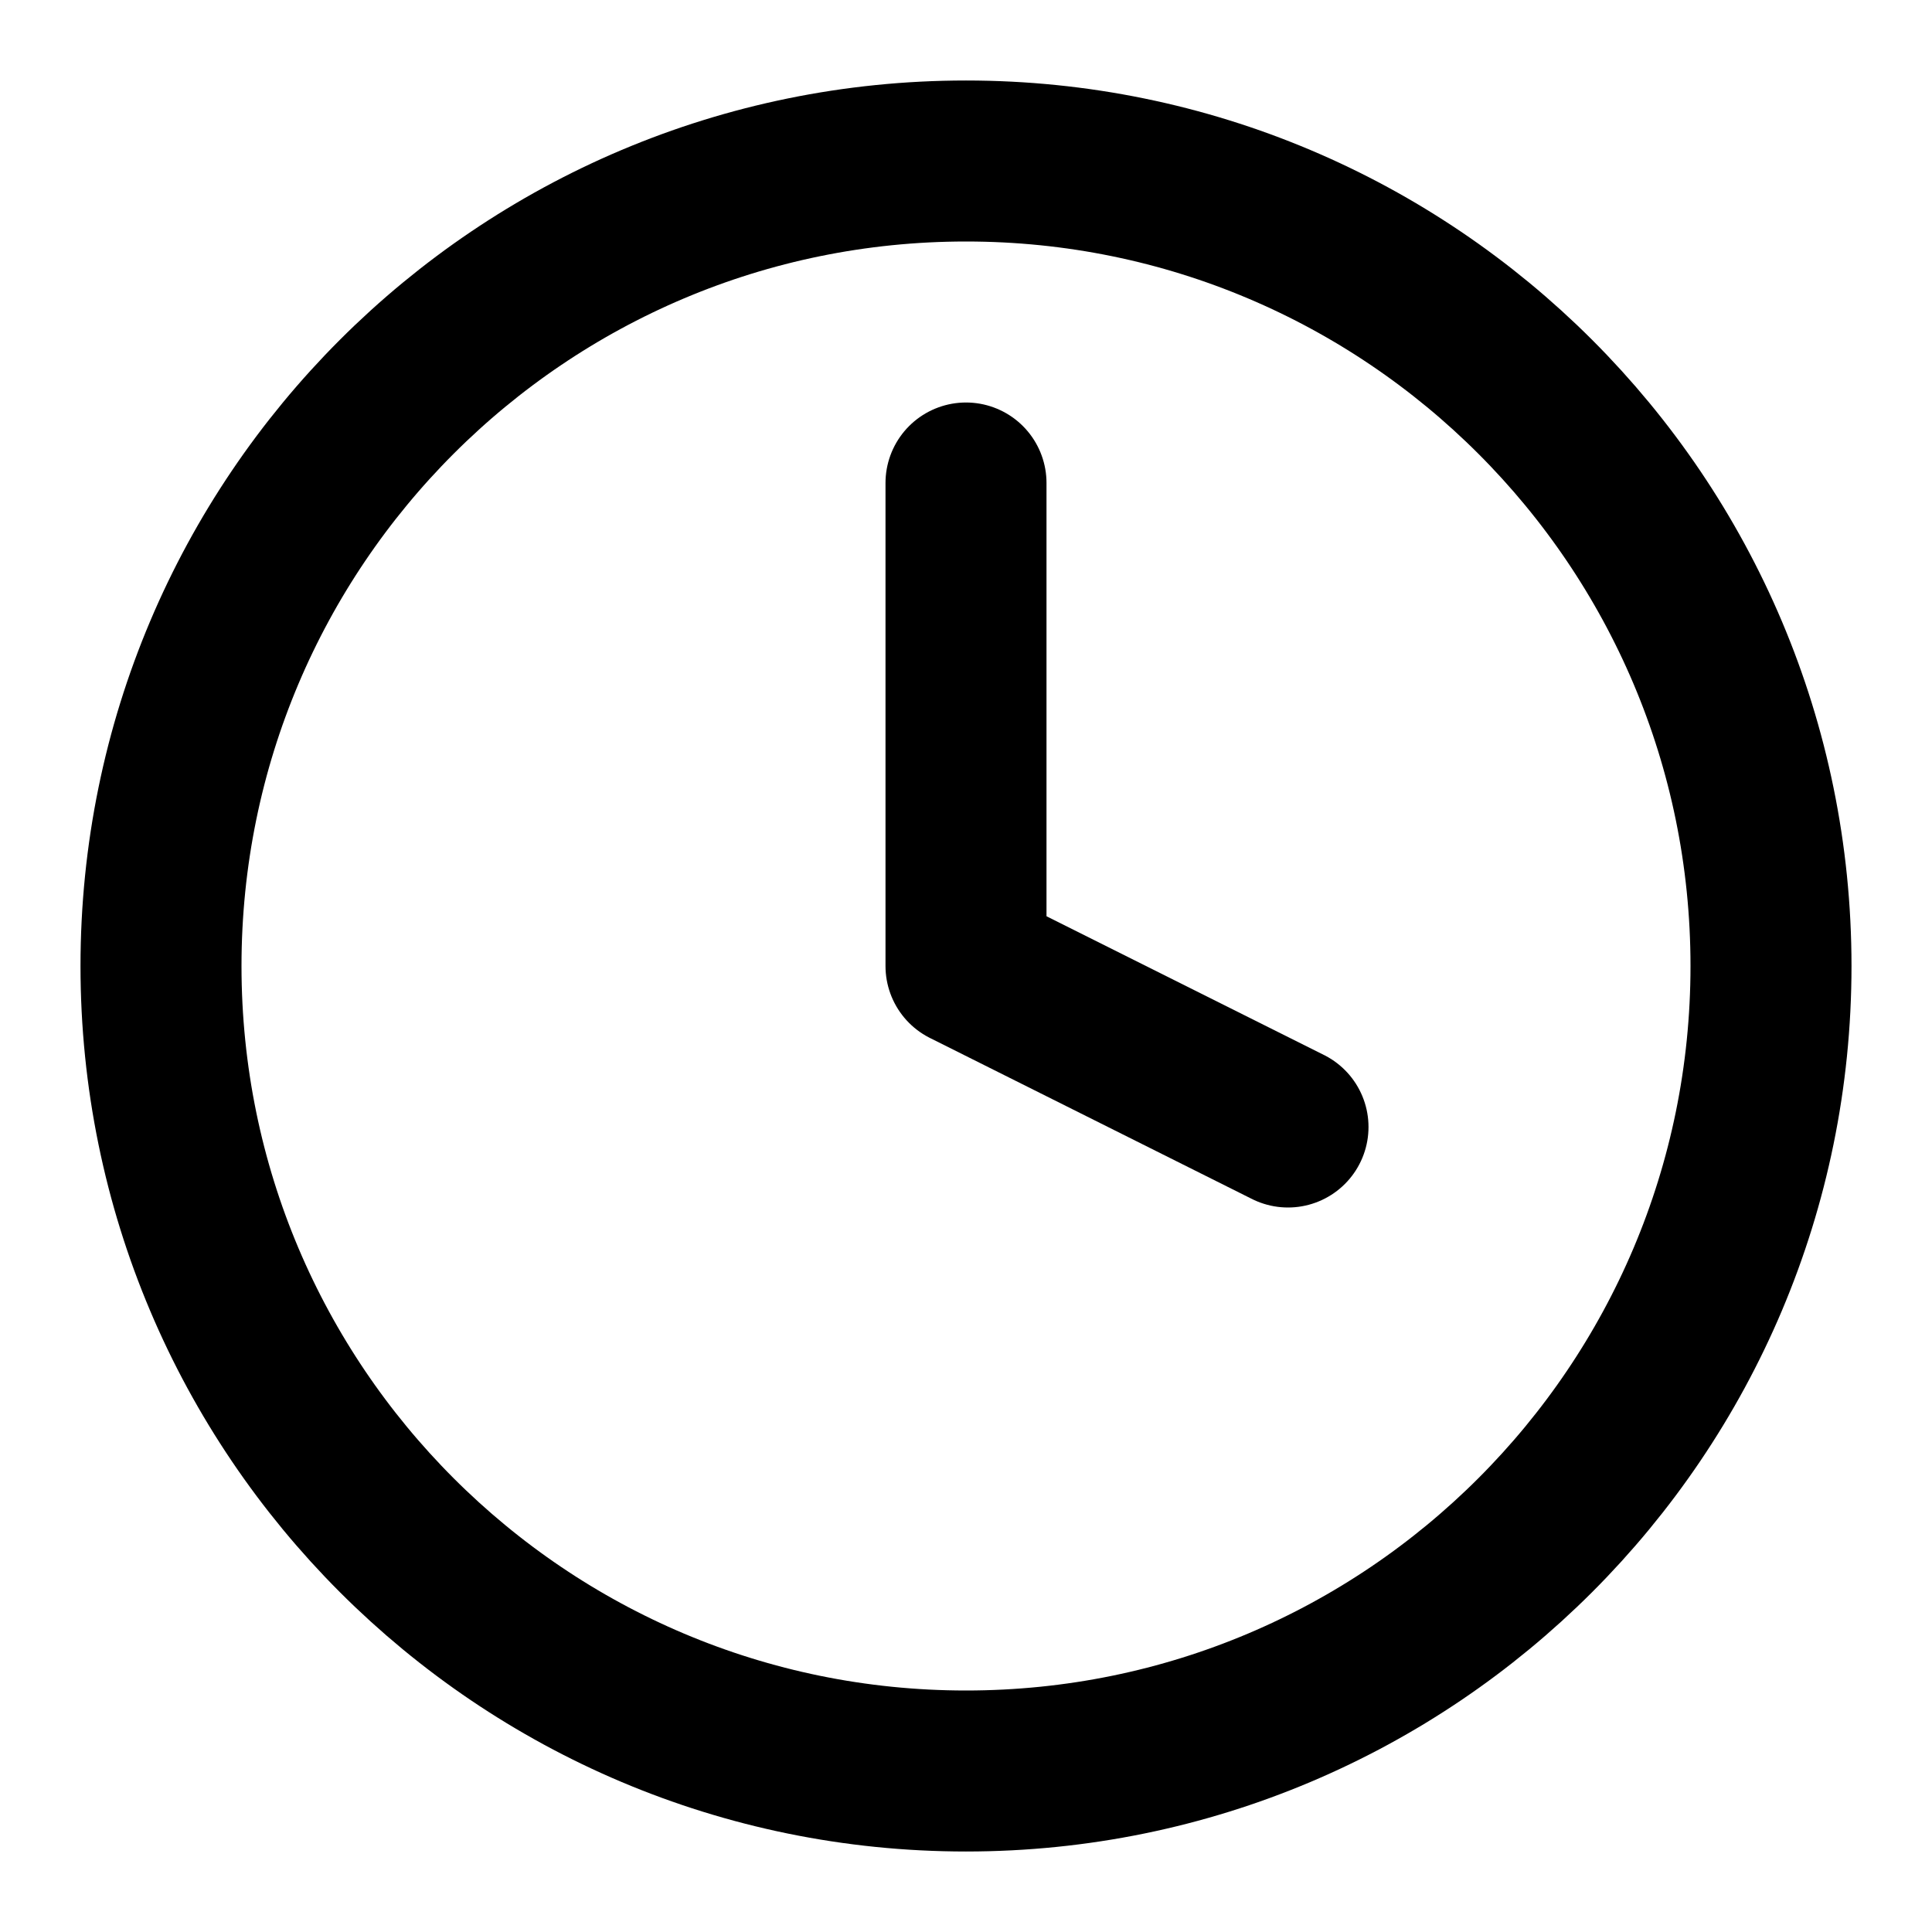
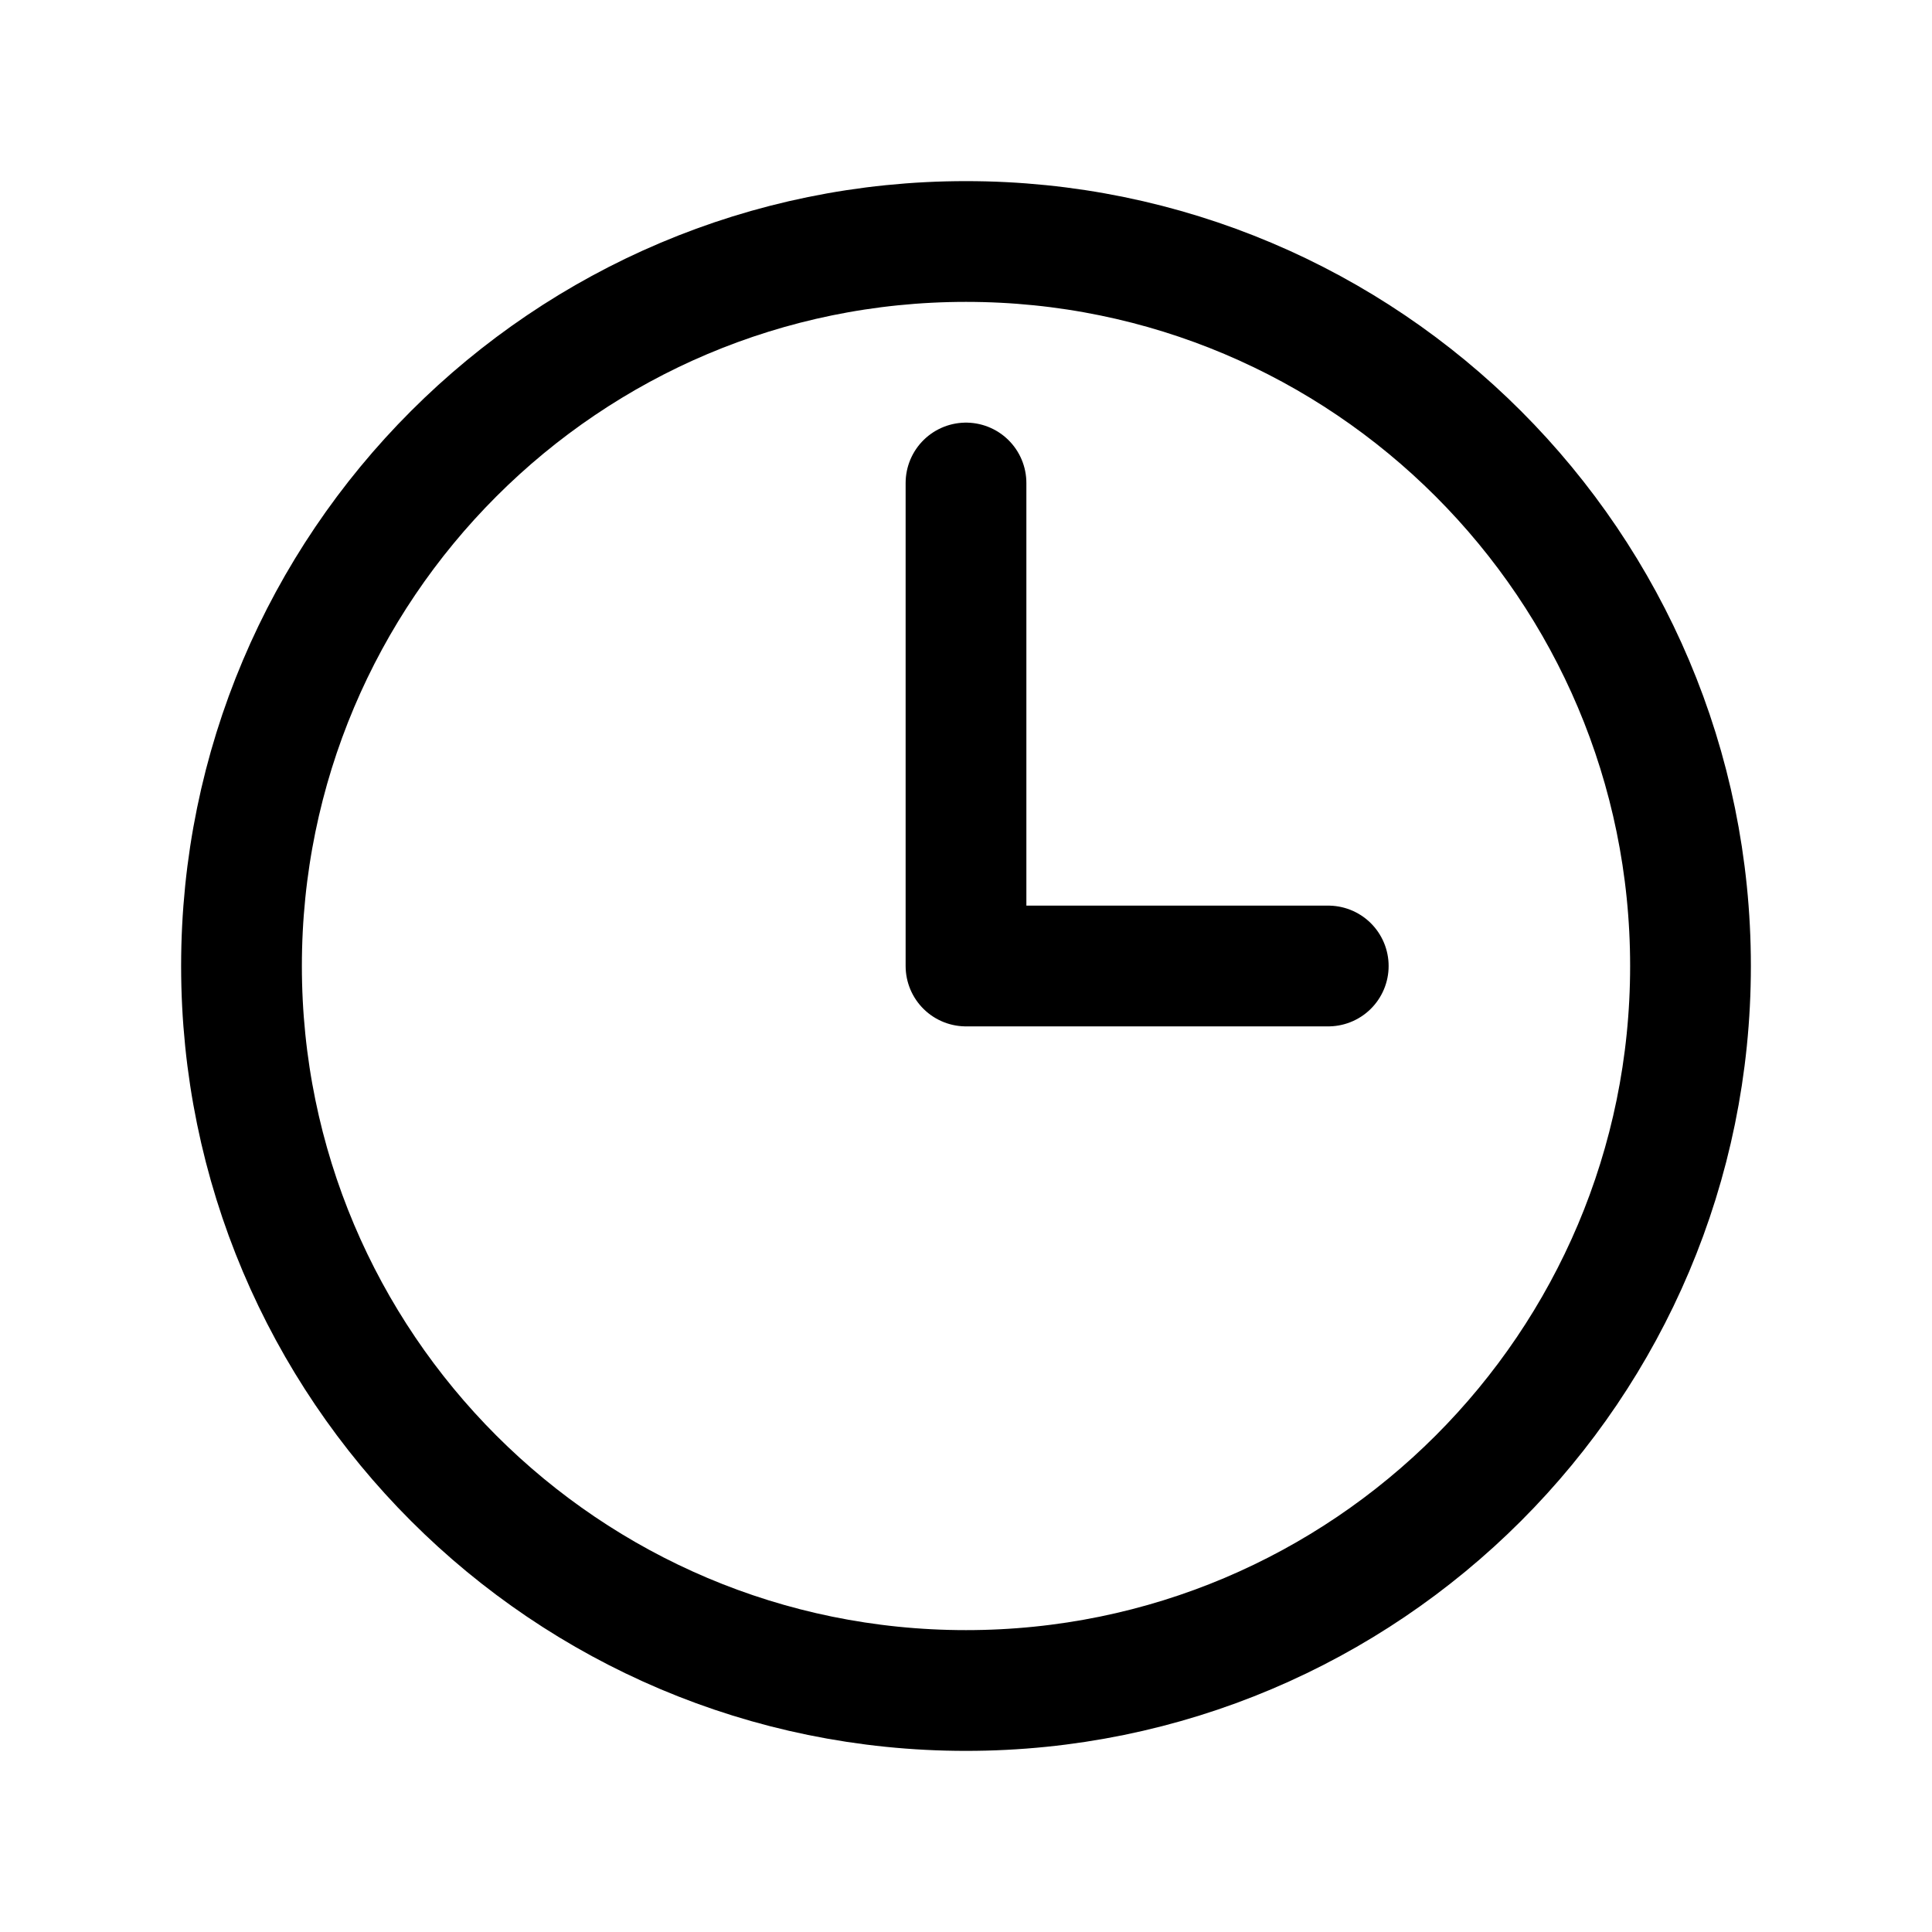
- <svg xmlns="http://www.w3.org/2000/svg" width="24" height="24" viewBox="0 0 24 24" fill="none" stroke="currentColor" stroke-width="2" stroke-linecap="round" stroke-linejoin="round" class="feather feather-clock">
-   <circle cx="12" cy="12" r="10" />
-   <polyline points="12 6 12 12 16 14" />
+ <svg xmlns="http://www.w3.org/2000/svg" fill="none" viewBox="0 0 24 24" stroke-width="1.5" stroke="currentColor" class="w-6 h-6">
+   <path stroke-linecap="round" stroke-linejoin="round" d="M12 6v6h4.5m4.5 0a9 9 0 11-18 0 9 9 0 0118 0z" />
</svg>
